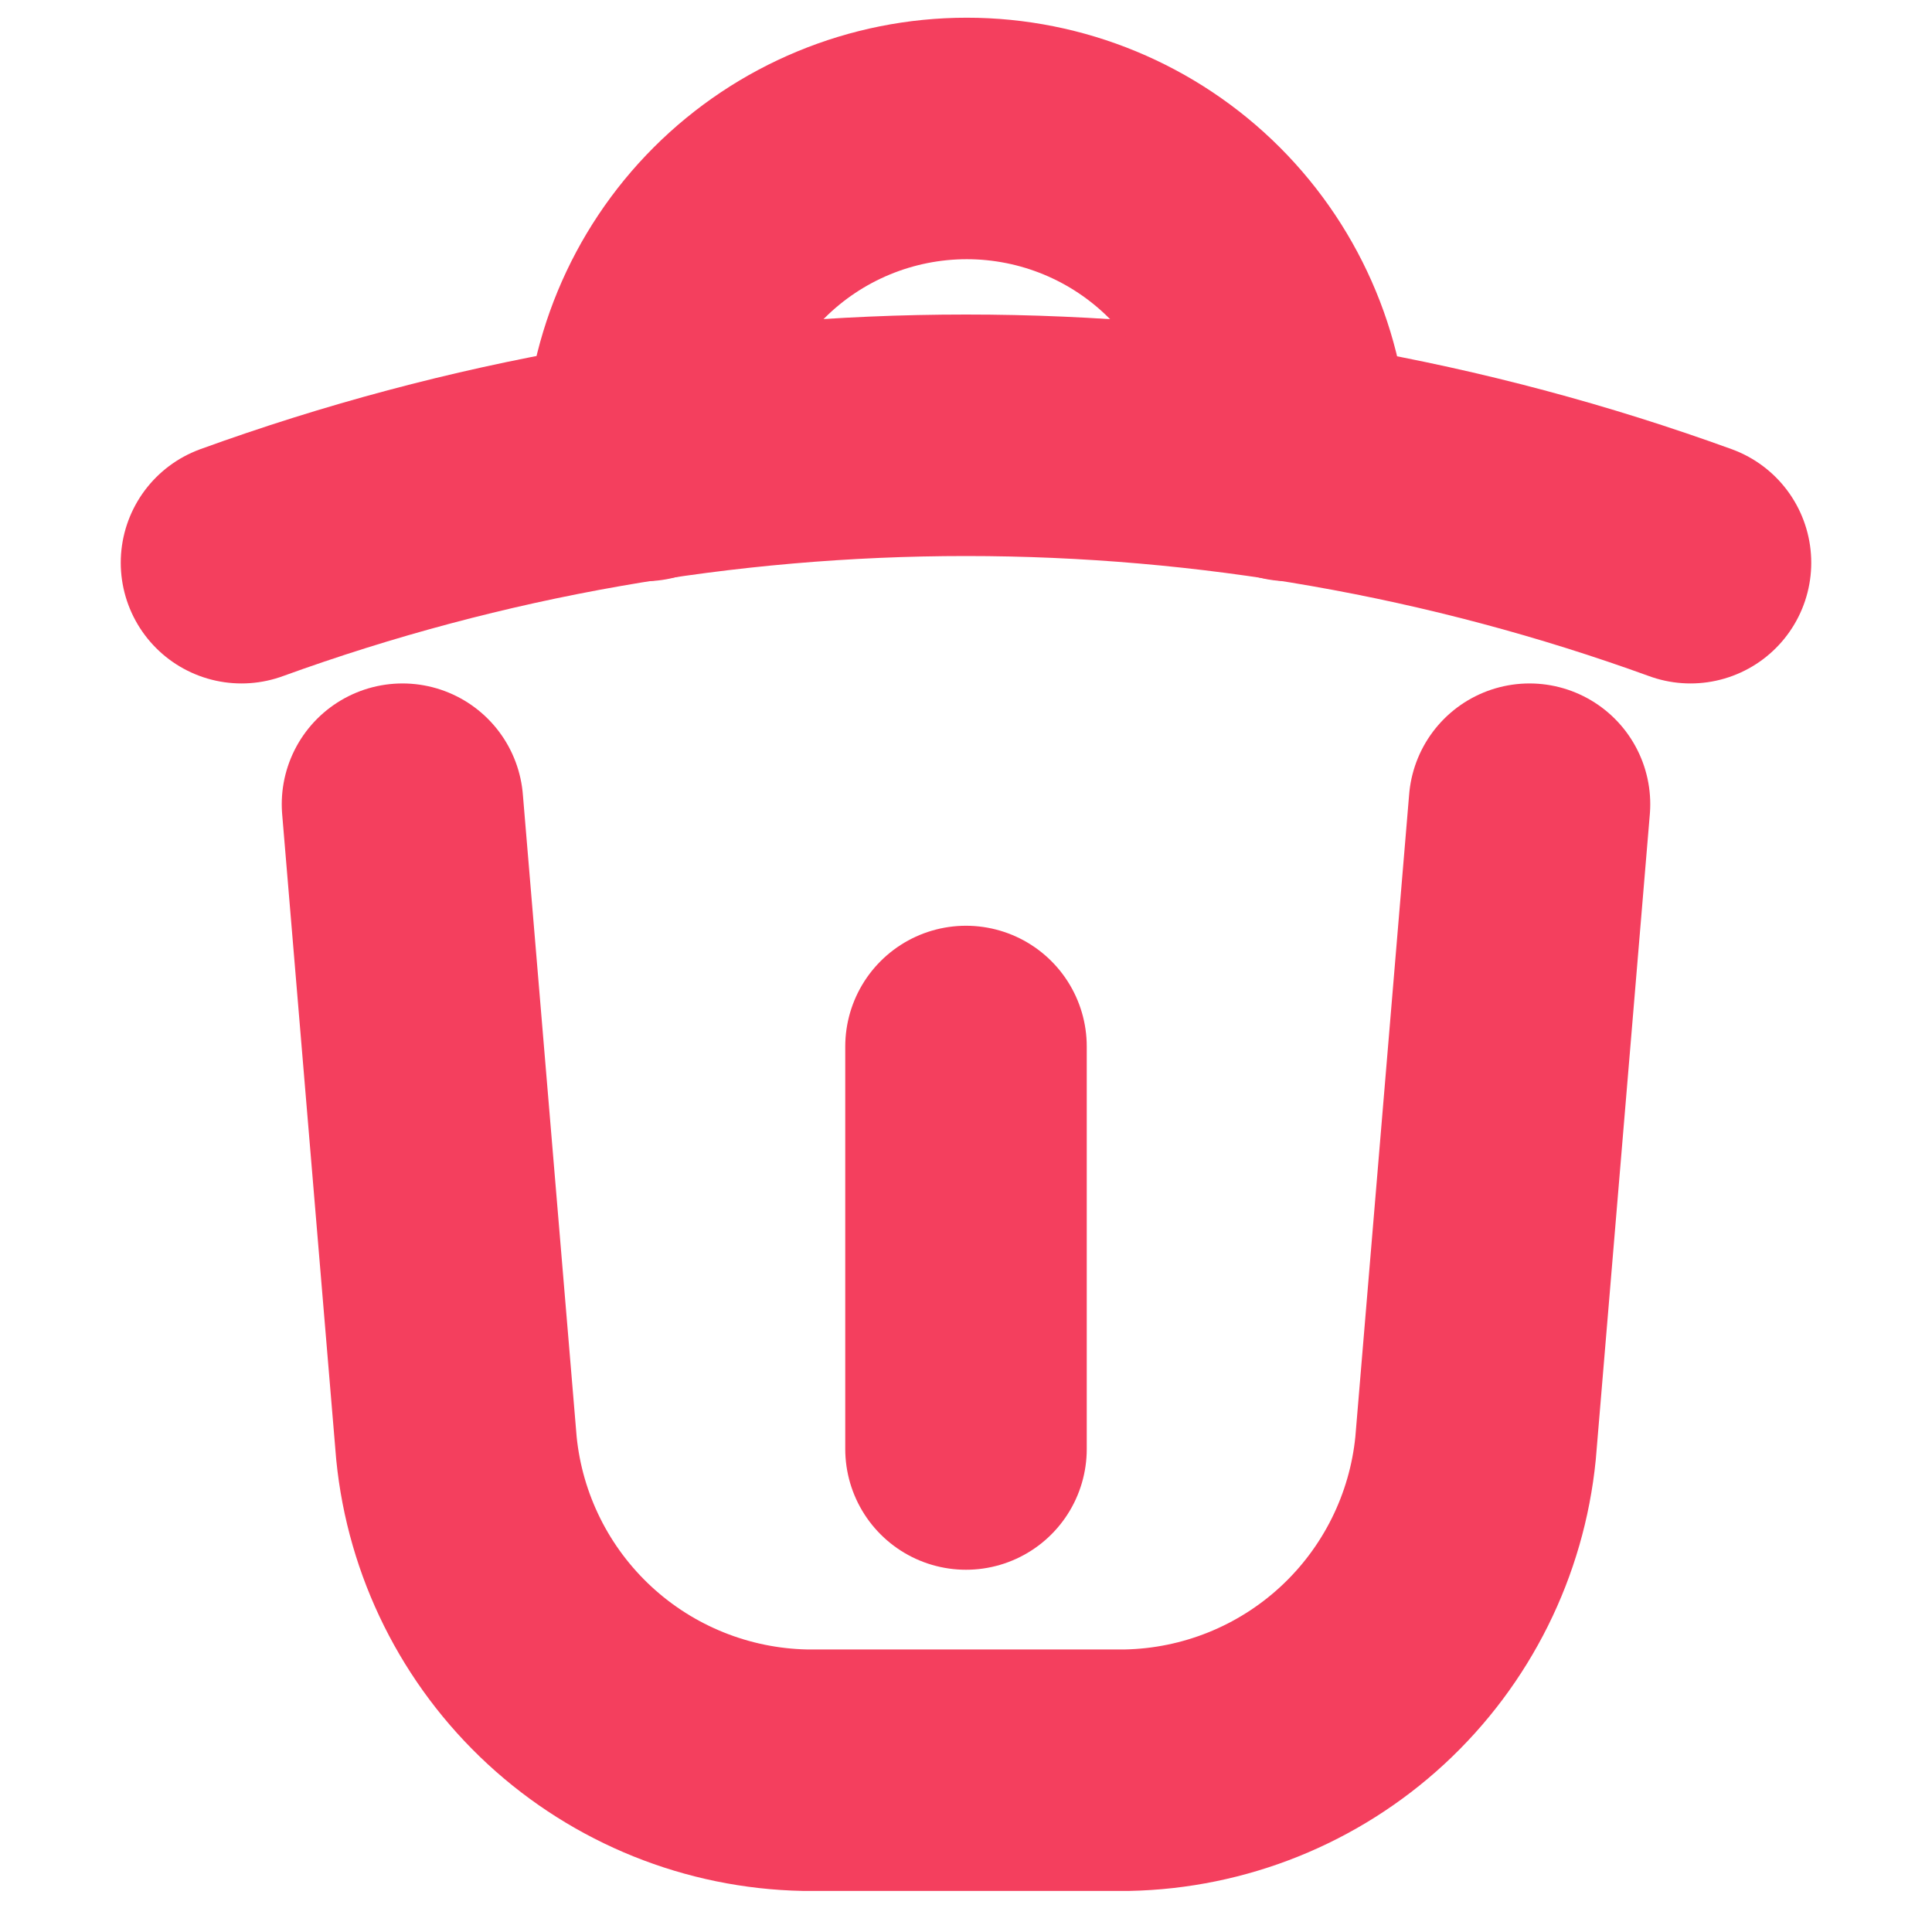
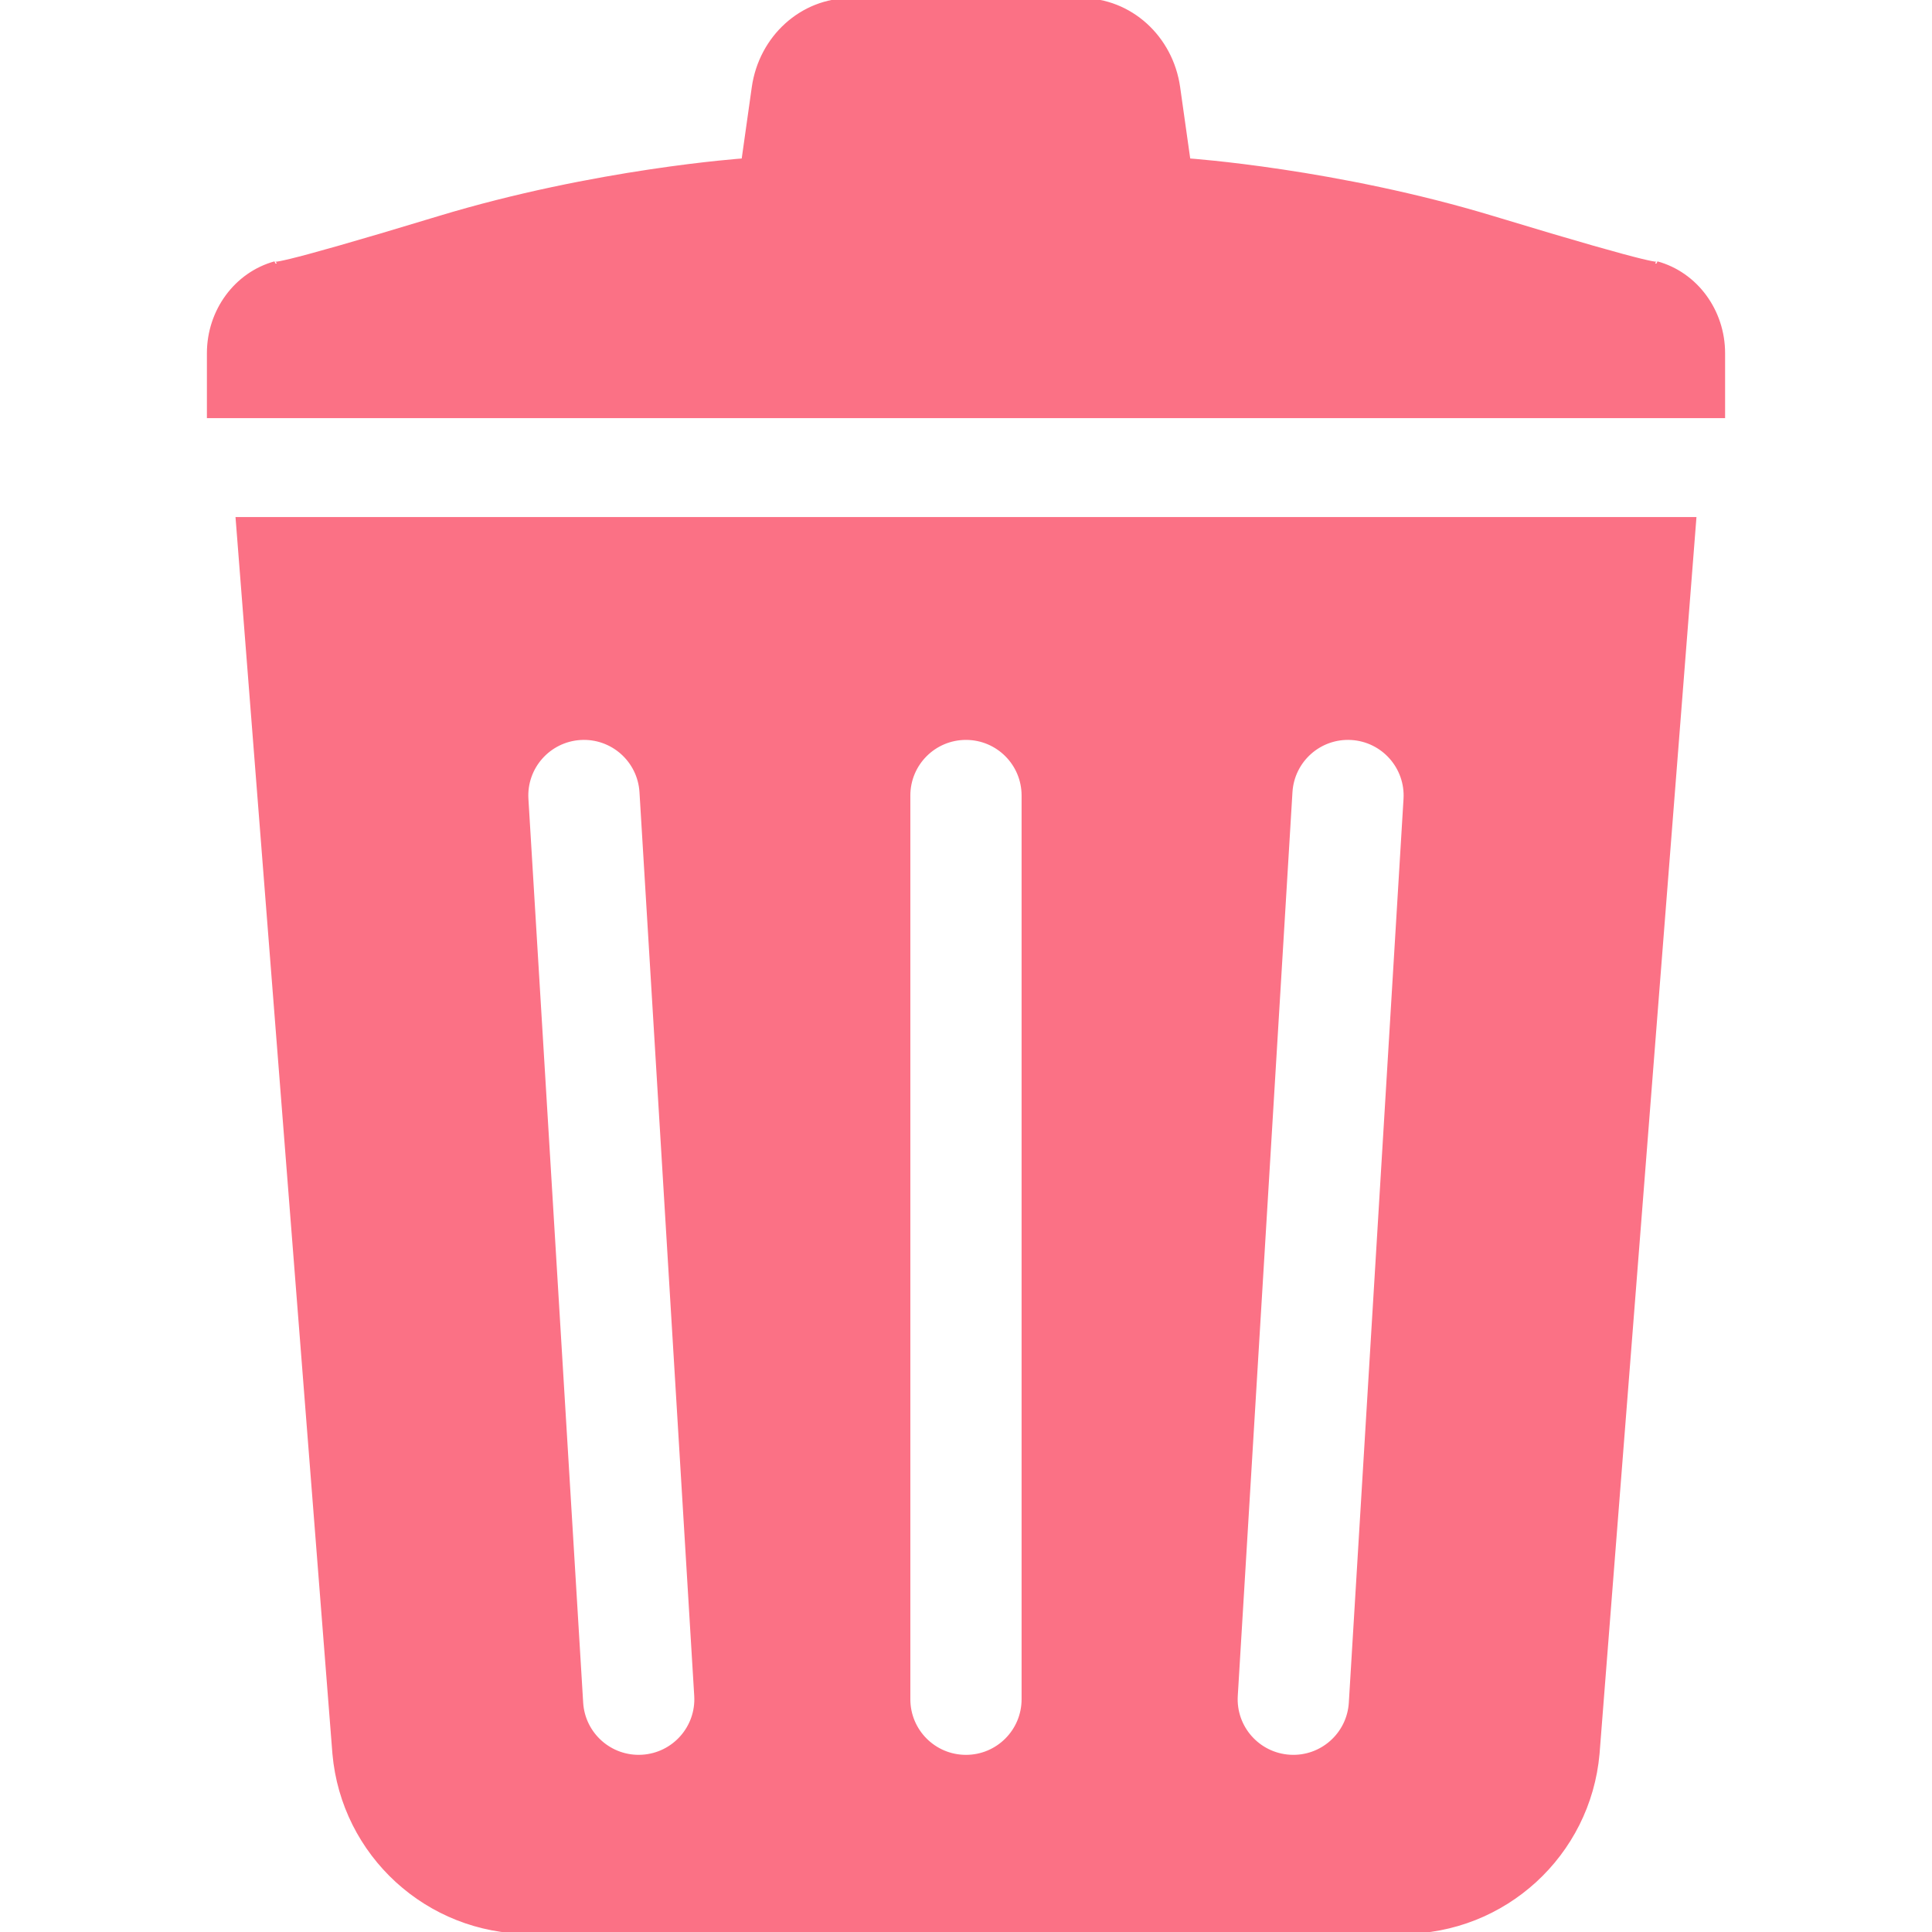
- <svg xmlns="http://www.w3.org/2000/svg" width="800" height="800" viewBox="0 0 800 800" fill="none">
-   <path d="M100 232.999C293.815 162.655 506.187 162.655 700 232.999" stroke="#F43F5E" stroke-width="100" stroke-linecap="round" stroke-linejoin="round" />
-   <path d="M266.992 190.666C266.992 155.303 281.04 121.392 306.045 96.387C331.049 71.382 364.963 57.332 400.327 57.332C435.686 57.332 469.603 71.382 494.606 96.387C519.61 121.392 533.66 155.303 533.66 190.666" stroke="#F43F5E" stroke-width="100" stroke-linecap="round" stroke-linejoin="round" />
-   <path d="M400 433.333V600" stroke="#F43F5E" stroke-width="100" stroke-linecap="round" stroke-linejoin="round" />
-   <path d="M633.333 333L611 599.667C607.416 635.7 590.75 669.17 564.153 693.743C537.553 718.313 502.87 732.28 466.667 733H333.333C297.129 732.28 262.445 718.313 235.847 693.743C209.248 669.17 192.582 635.7 189 599.667L166.667 333" stroke="#F43F5E" stroke-width="100" stroke-linecap="round" stroke-linejoin="round" />
+ <svg xmlns="http://www.w3.org/2000/svg" height="800px" width="800px" version="1.1" id="_x32_" viewBox="0 0 512 512" xml:space="preserve" fill="#fb7185" stroke="#fb7185">
+   <g id="SVGRepo_bgCarrier" stroke-width="0" />
+   <g id="SVGRepo_tracerCarrier" stroke-linecap="round" stroke-linejoin="round" />
+   <g id="SVGRepo_iconCarrier">
+     <style type="text/css"> .st0{fill:#fb7185;} </style>
+     <g>
+       <path class="st0" d="M439.114,69.747c0,0,2.977,2.1-43.339-11.966c-41.52-12.604-80.795-15.309-80.795-15.309l-2.722-19.297 C310.387,9.857,299.484,0,286.642,0h-30.651h-30.651c-12.825,0-23.729,9.857-25.616,23.175l-2.722,19.297 c0,0-39.258,2.705-80.778,15.309C69.891,71.848,72.868,69.747,72.868,69.747c-10.324,2.849-17.536,12.655-17.536,23.864v16.695 h200.66h200.677V93.611C456.669,82.402,449.456,72.596,439.114,69.747z" />
+       <path class="st0" d="M88.593,464.731C90.957,491.486,113.367,512,140.234,512h231.524c26.857,0,49.276-20.514,51.64-47.269 l25.642-327.21H62.952L88.593,464.731z M342.016,209.904c0.51-8.402,7.731-14.807,16.134-14.296 c8.402,0.51,14.798,7.731,14.296,16.134l-14.492,239.493c-0.51,8.402-7.731,14.798-16.133,14.288 c-8.403-0.51-14.806-7.722-14.296-16.125L342.016,209.904z M240.751,210.823c0-8.42,6.821-15.241,15.24-15.241 c8.42,0,15.24,6.821,15.24,15.241v239.492c0,8.42-6.821,15.24-15.24,15.24c-8.42,0-15.24-6.821-15.24-15.24V210.823z M153.833,195.608c8.403-0.51,15.624,5.894,16.134,14.296l14.509,239.492c0.51,8.403-5.894,15.615-14.296,16.125 c-8.403,0.51-15.624-5.886-16.134-14.288l-14.509-239.493C139.026,203.339,145.43,196.118,153.833,195.608z" />
+     </g>
+   </g>
</svg>
